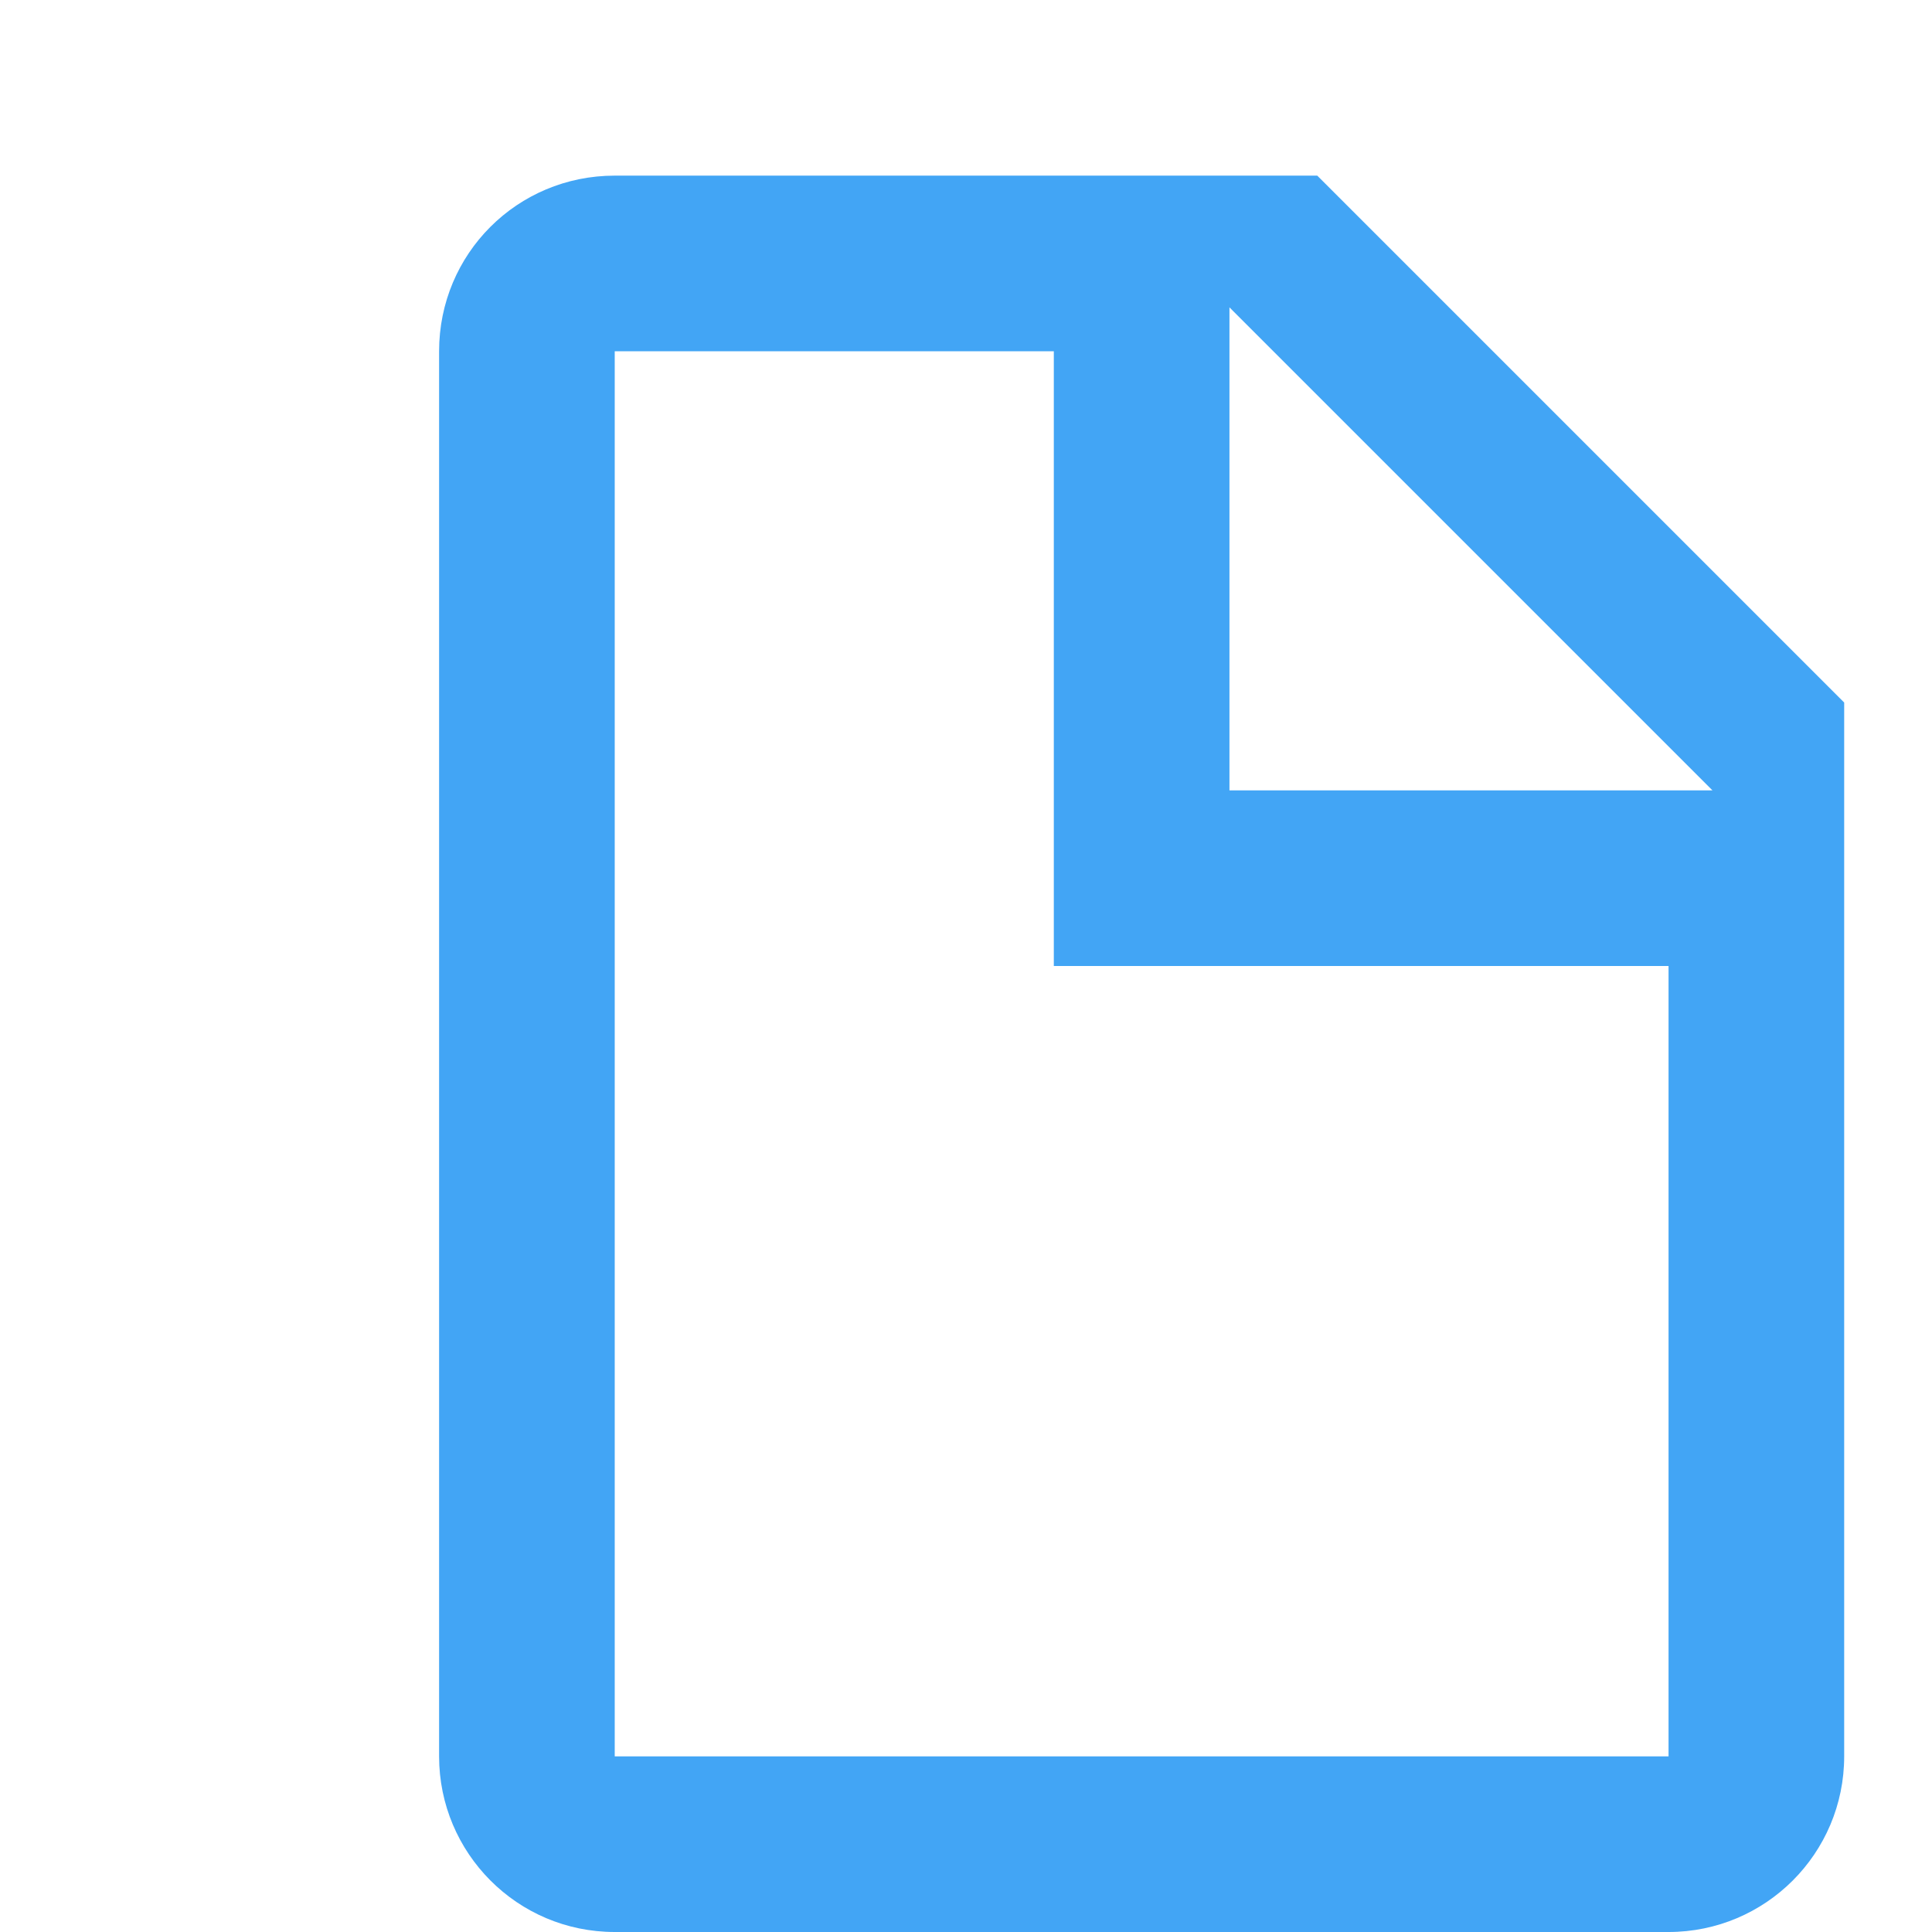
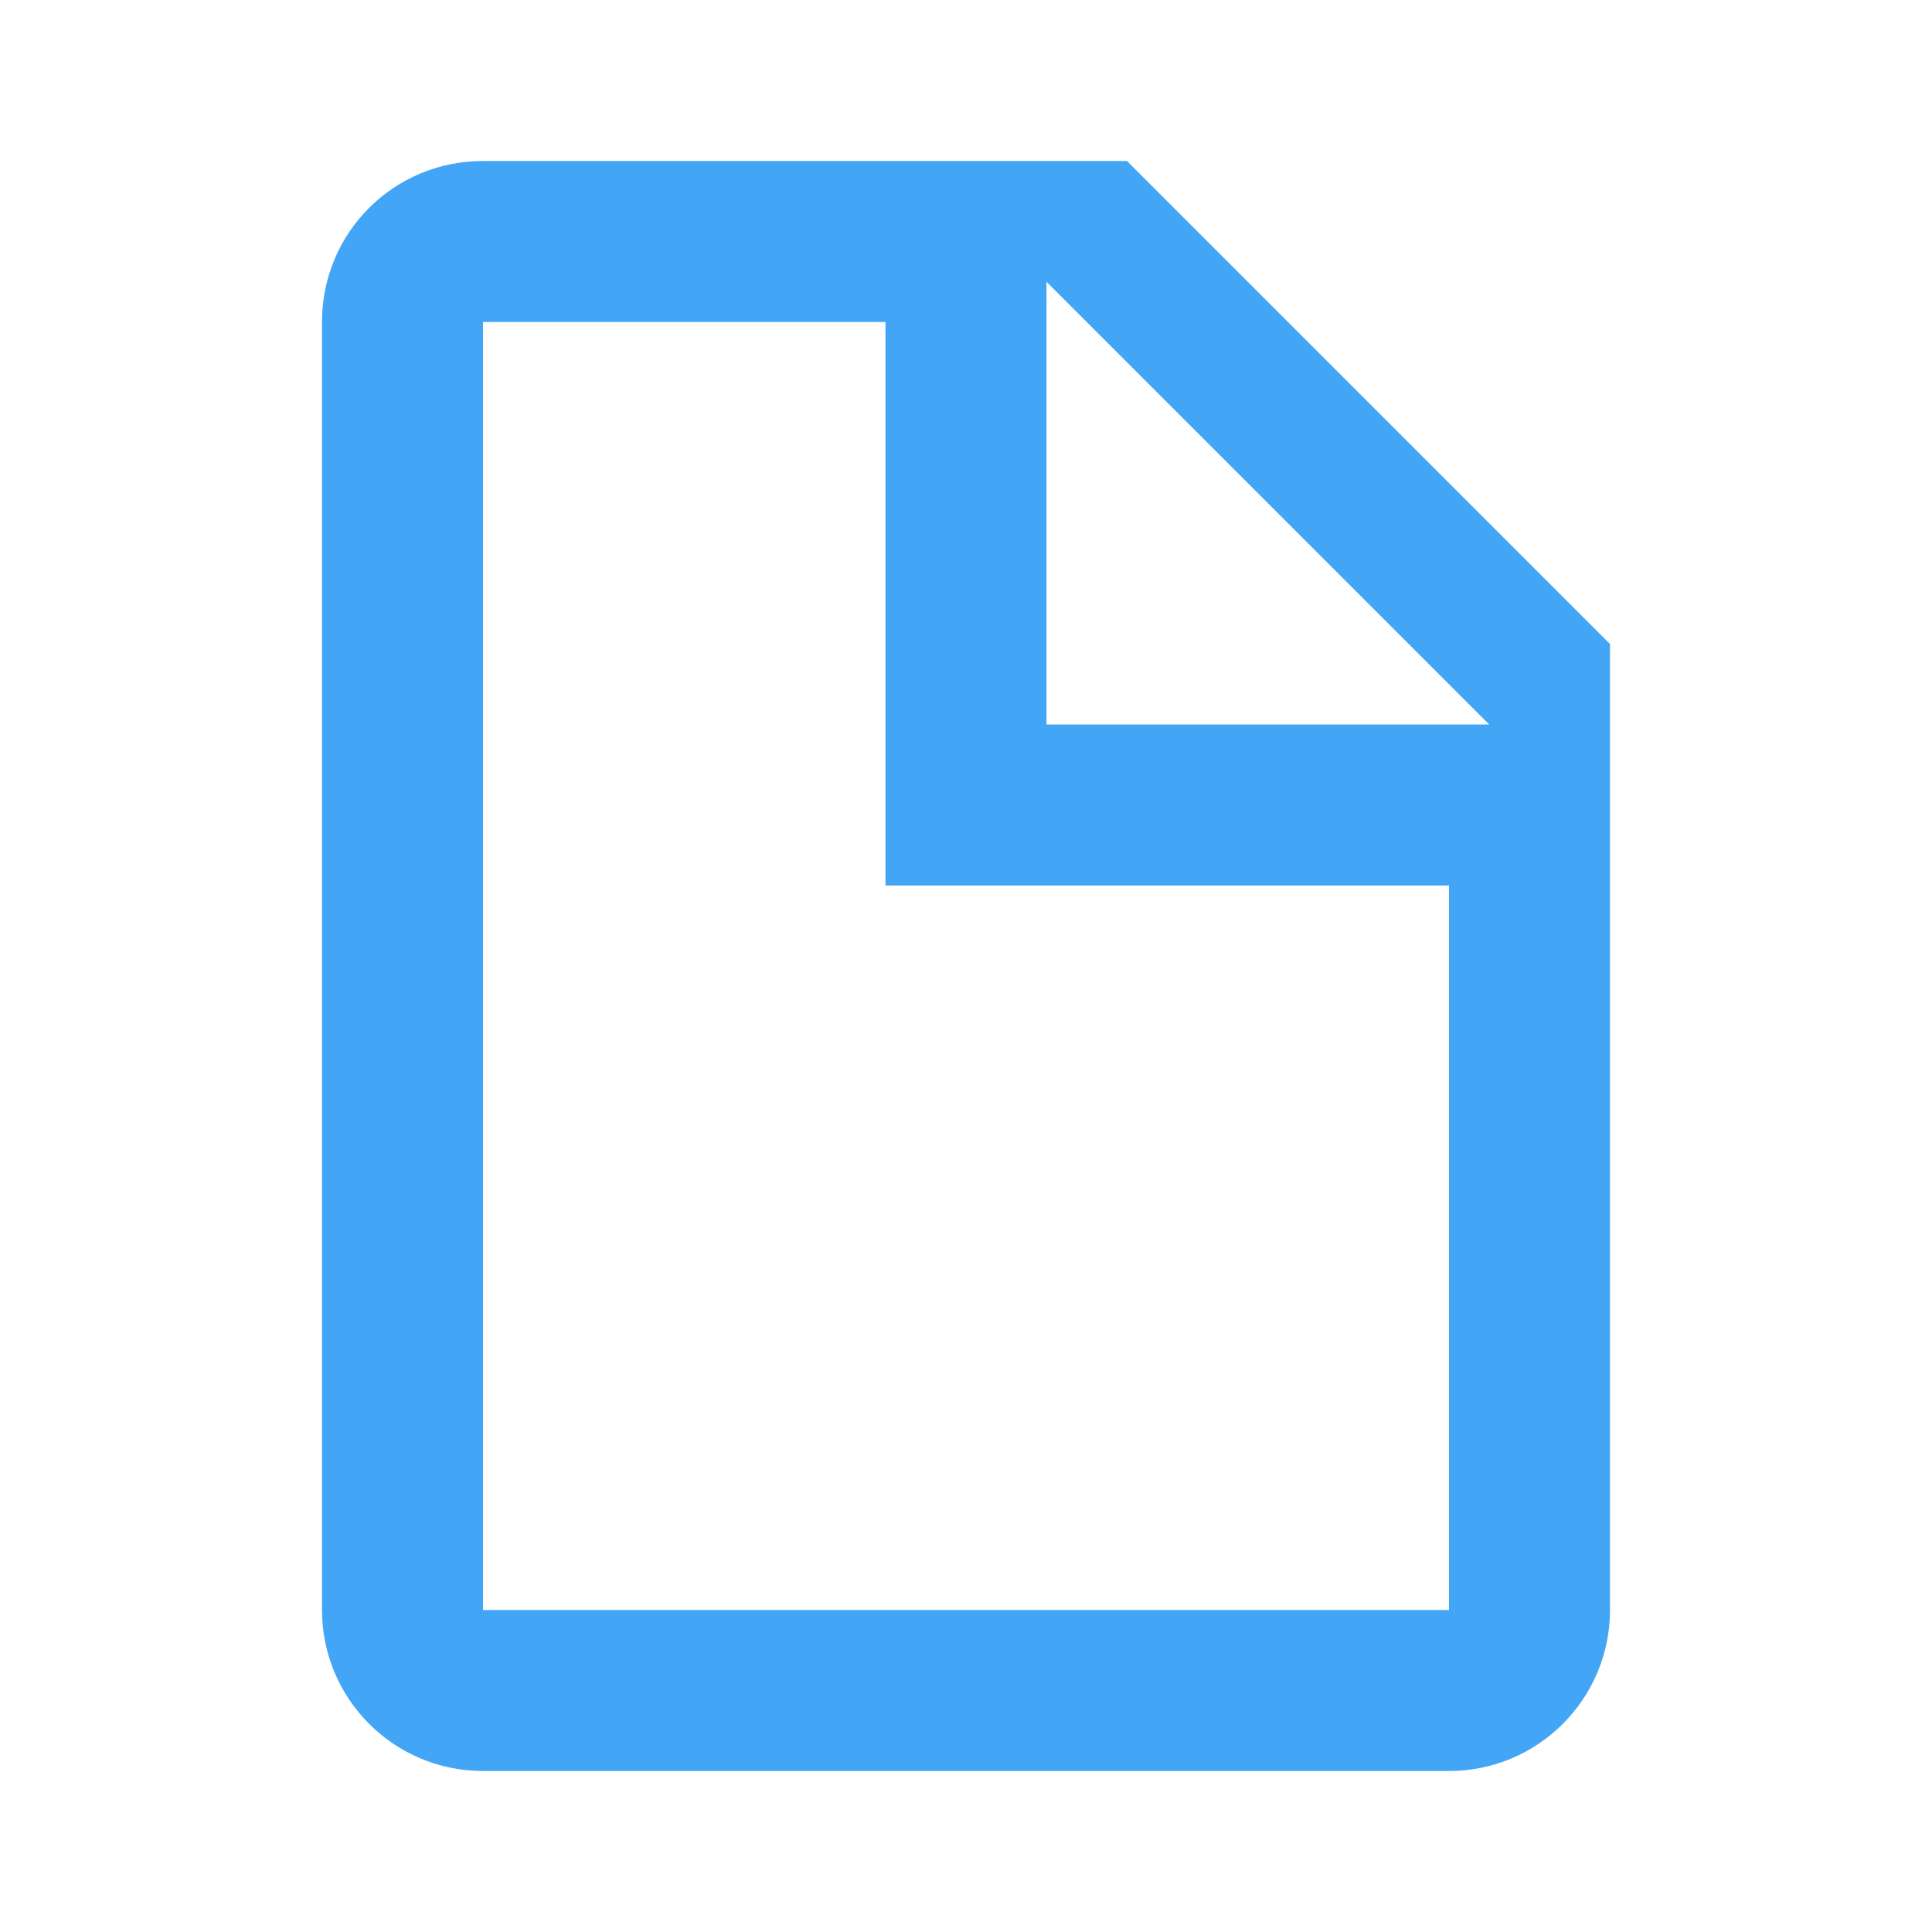
- <svg xmlns="http://www.w3.org/2000/svg" width="20" height="20" version="1.1" viewBox="0 0 20 22">
+ <svg xmlns="http://www.w3.org/2000/svg" width="18" height="18" version="1.1" viewBox="0 0 24 24">
  <path fill="#42a5f5" d="m13 9h5.5l-5.5-5.5v5.5m-7-7h8l6 6v12a2 2 0 0 1 -2 2h-12c-1.11 0-2-.9-2-2v-16c0-1.11.89-2 2-2m5 2h-5v16h5 7v-9h-7v-7z" />
</svg>
